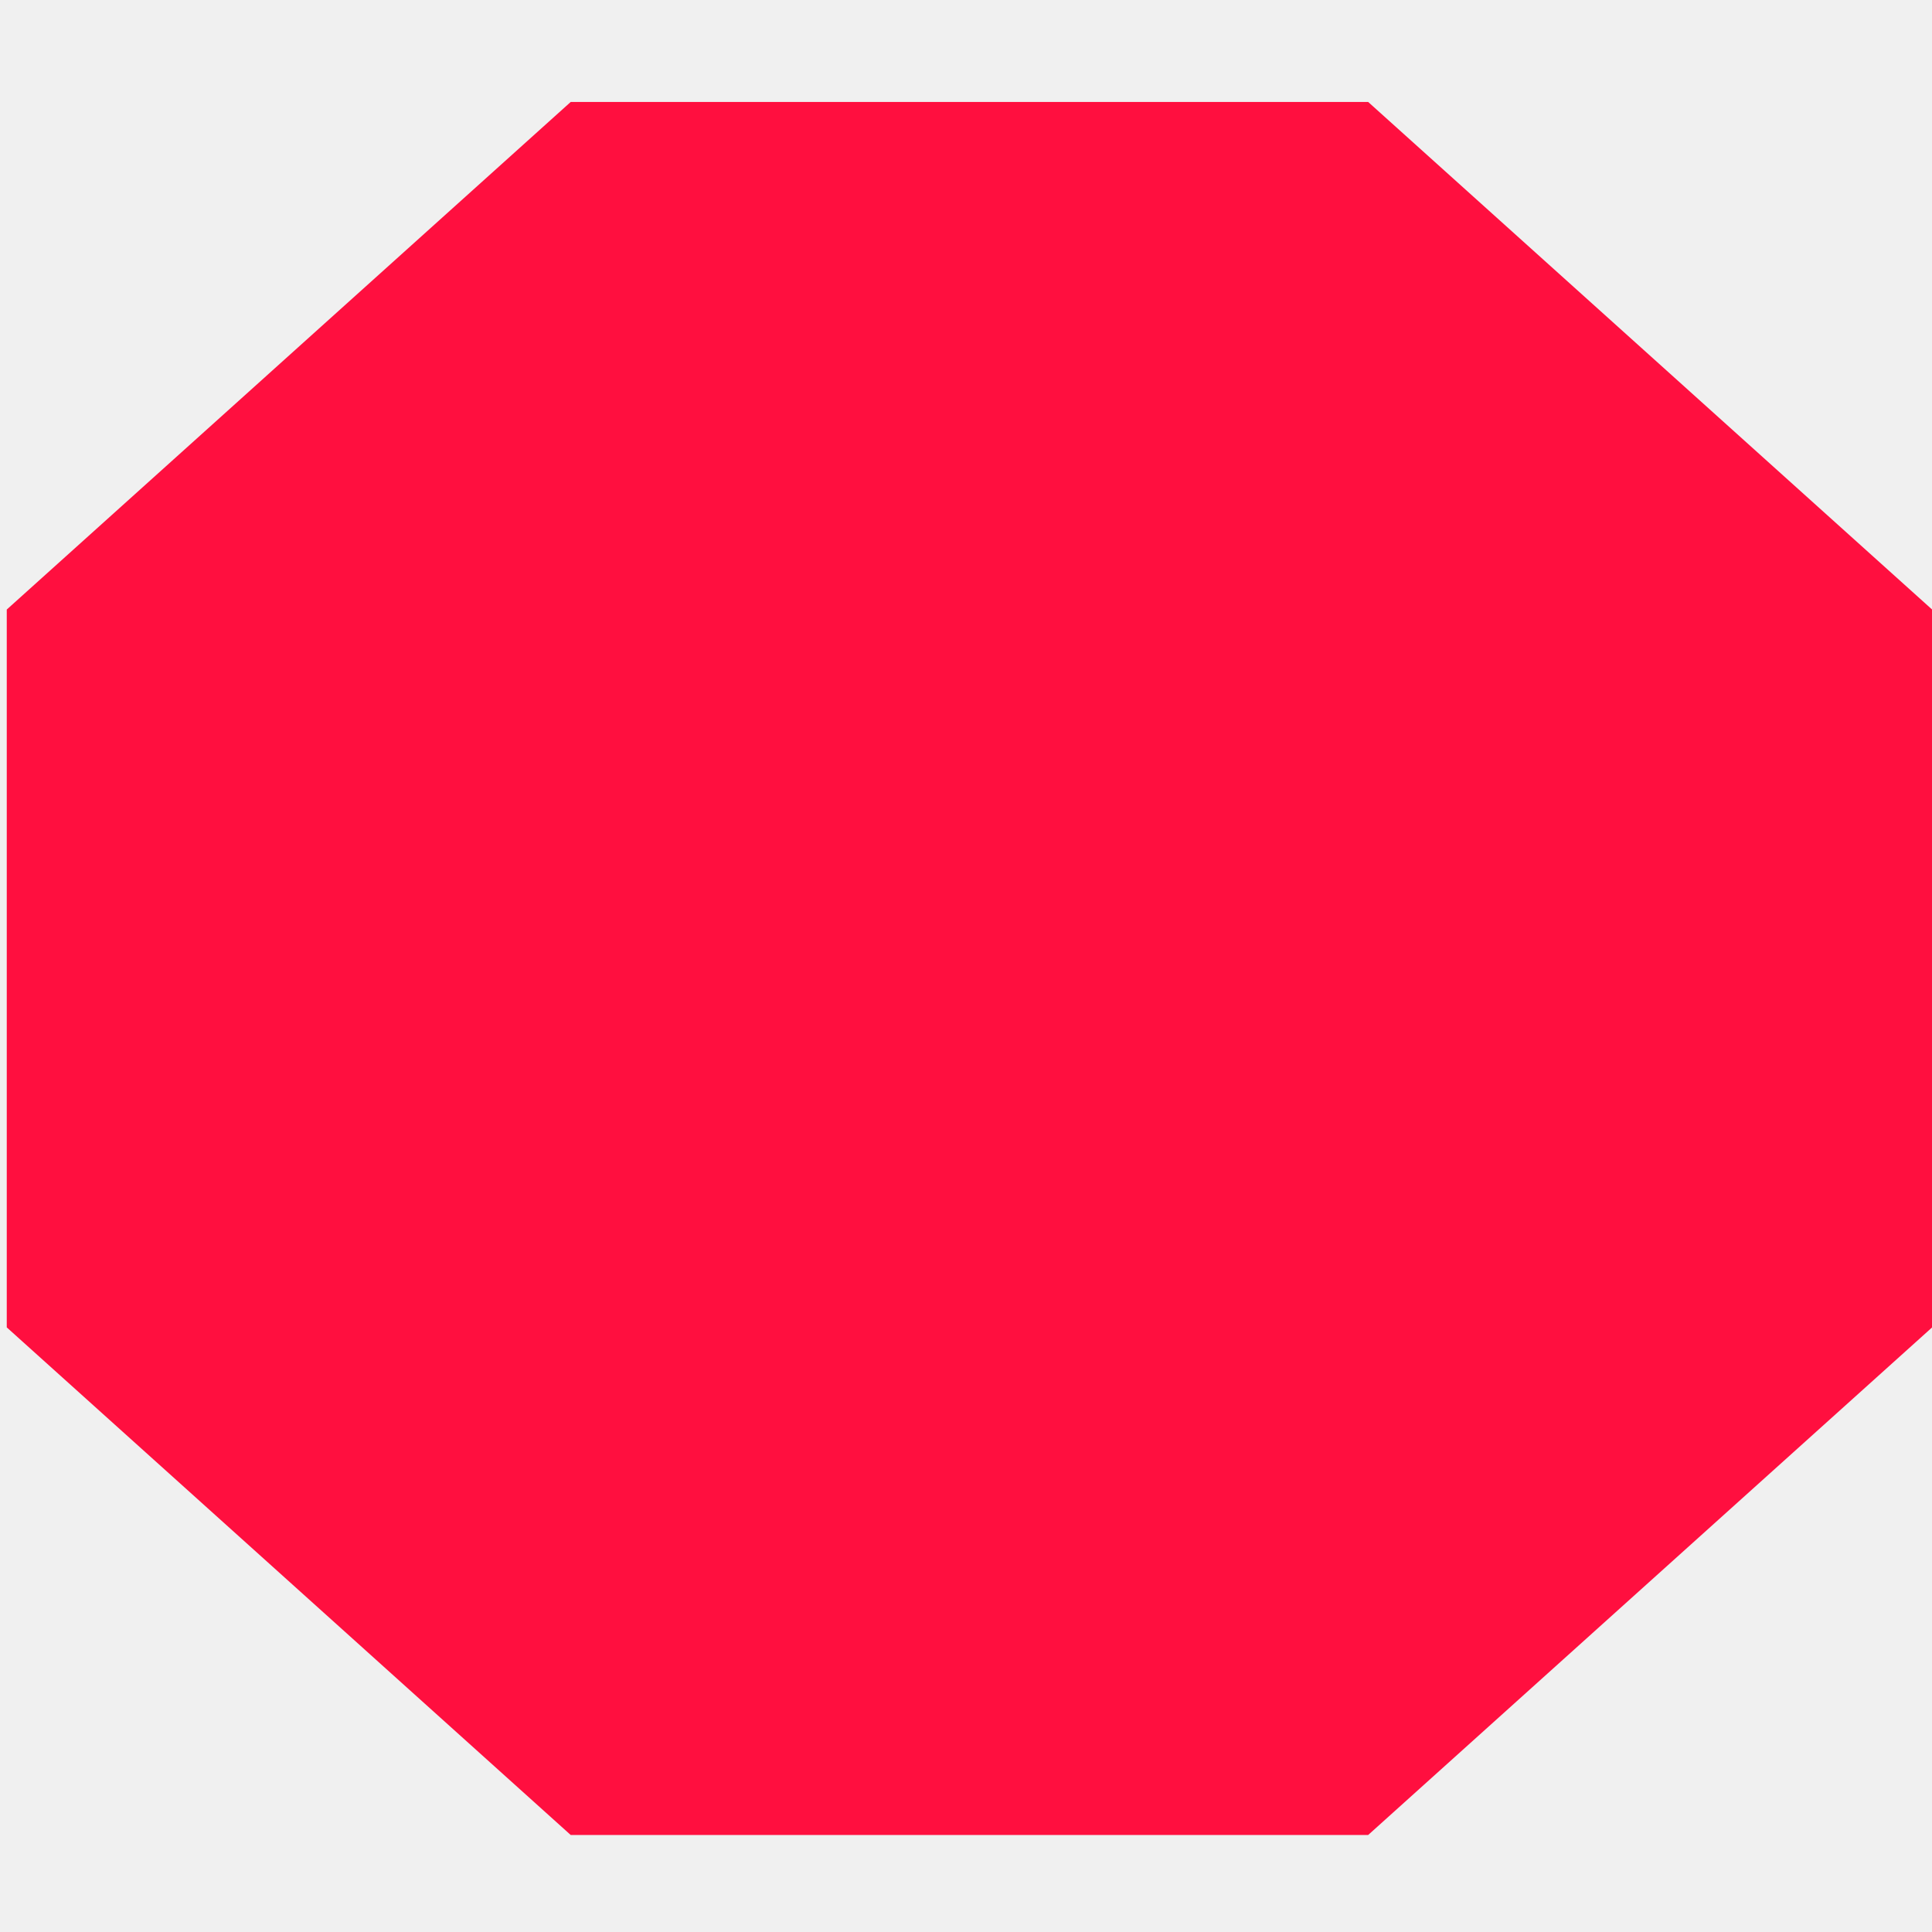
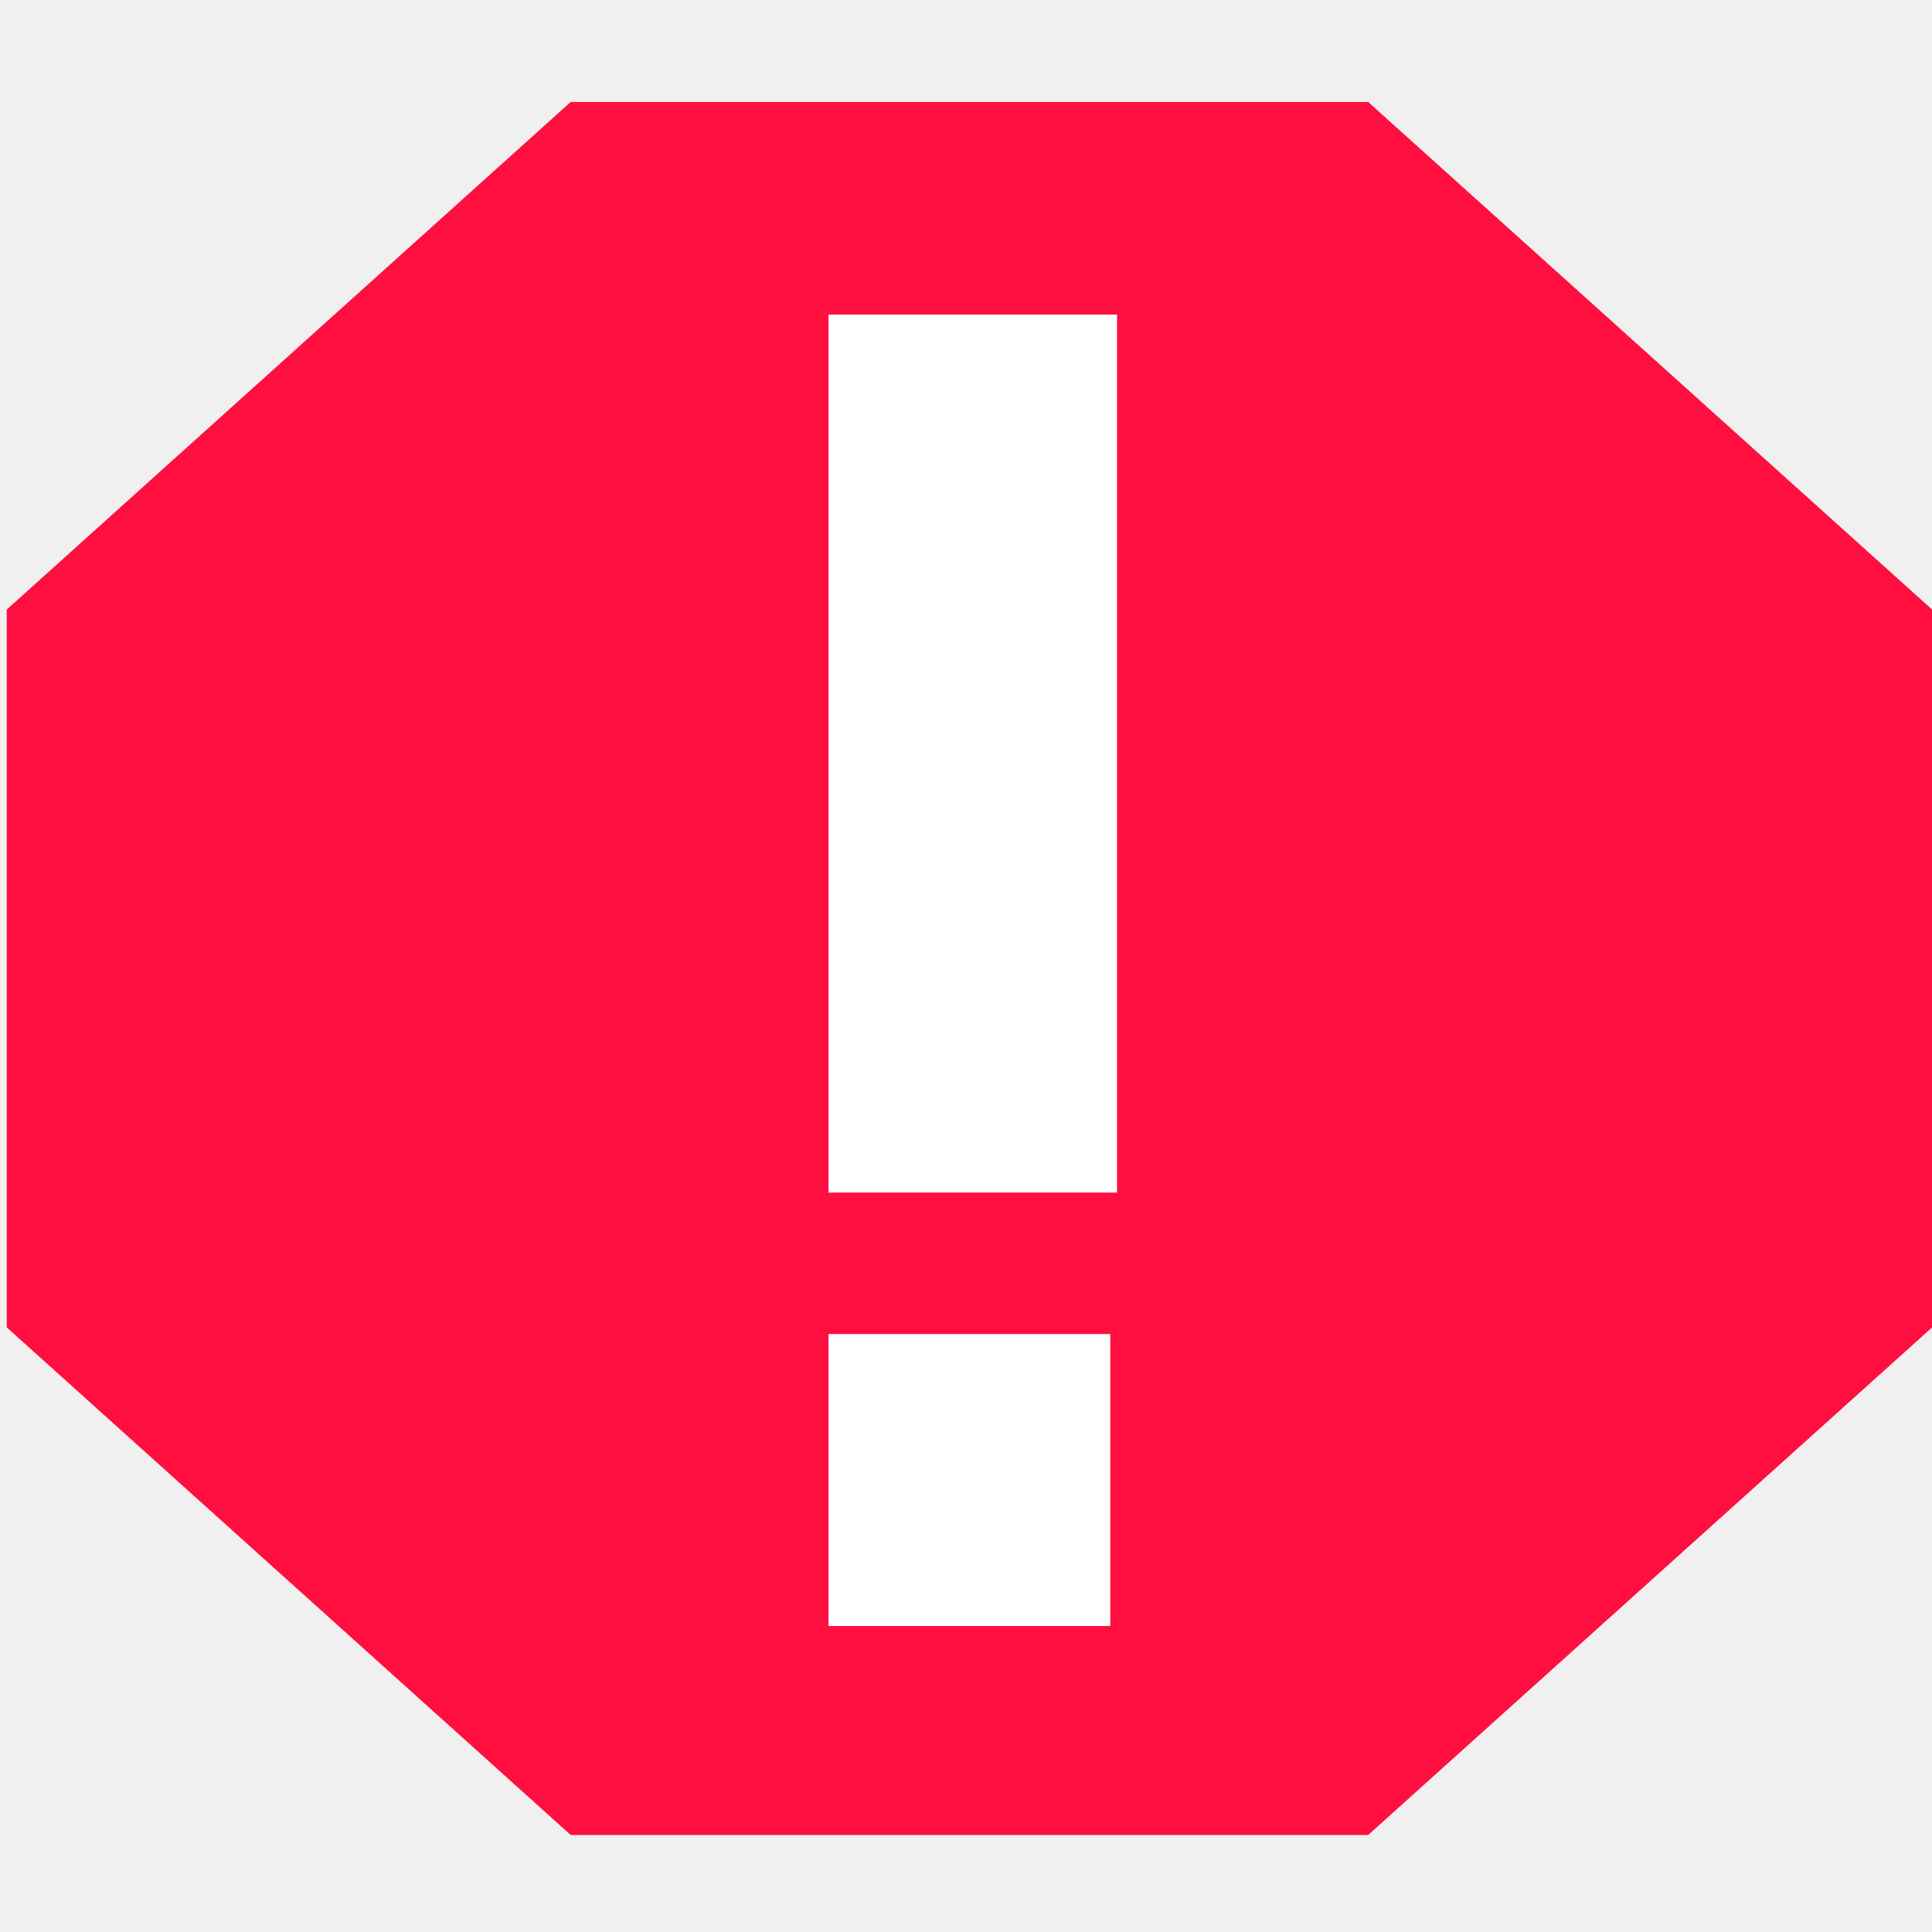
<svg xmlns="http://www.w3.org/2000/svg" width="18" height="18" viewBox="0 0 18 18">
  <g>
    <rect height="4.25" width="4.25" y="-1" x="-1" fill="none" id="canvas_background" />
  </g>
  <g>
    <path d="m0.063,5.679l5.254,-4.729l7.43,0l5.254,4.729l0,6.688l-5.254,4.729l-7.43,0l-5.254,-4.729l0,-6.688z" stroke-width="1.5" fill="#ff0f3f" id="svg_1" />
+     <text xml:space="preserve" y="-5.42" x="-26.094" text-anchor="start" stroke-width="0" stroke-opacity="null" stroke="null" fill-opacity="null" fill="#ffffff" font-size="24px" font-family="Helvetica,Arial,sans-serif" id="svg_3">!</text>
+     <rect height="6.68" width="1.188" y="3.681" x="8.469" stroke-width="1.5" stroke="#ffffff" fill="#ffffff" id="svg_5" />
+     <rect height="1.22" width="1.125" y="13.179" x="8.469" stroke-width="1.5" stroke="#ffffff" fill="#ffffff" id="svg_6" />
  </g>
</svg>
